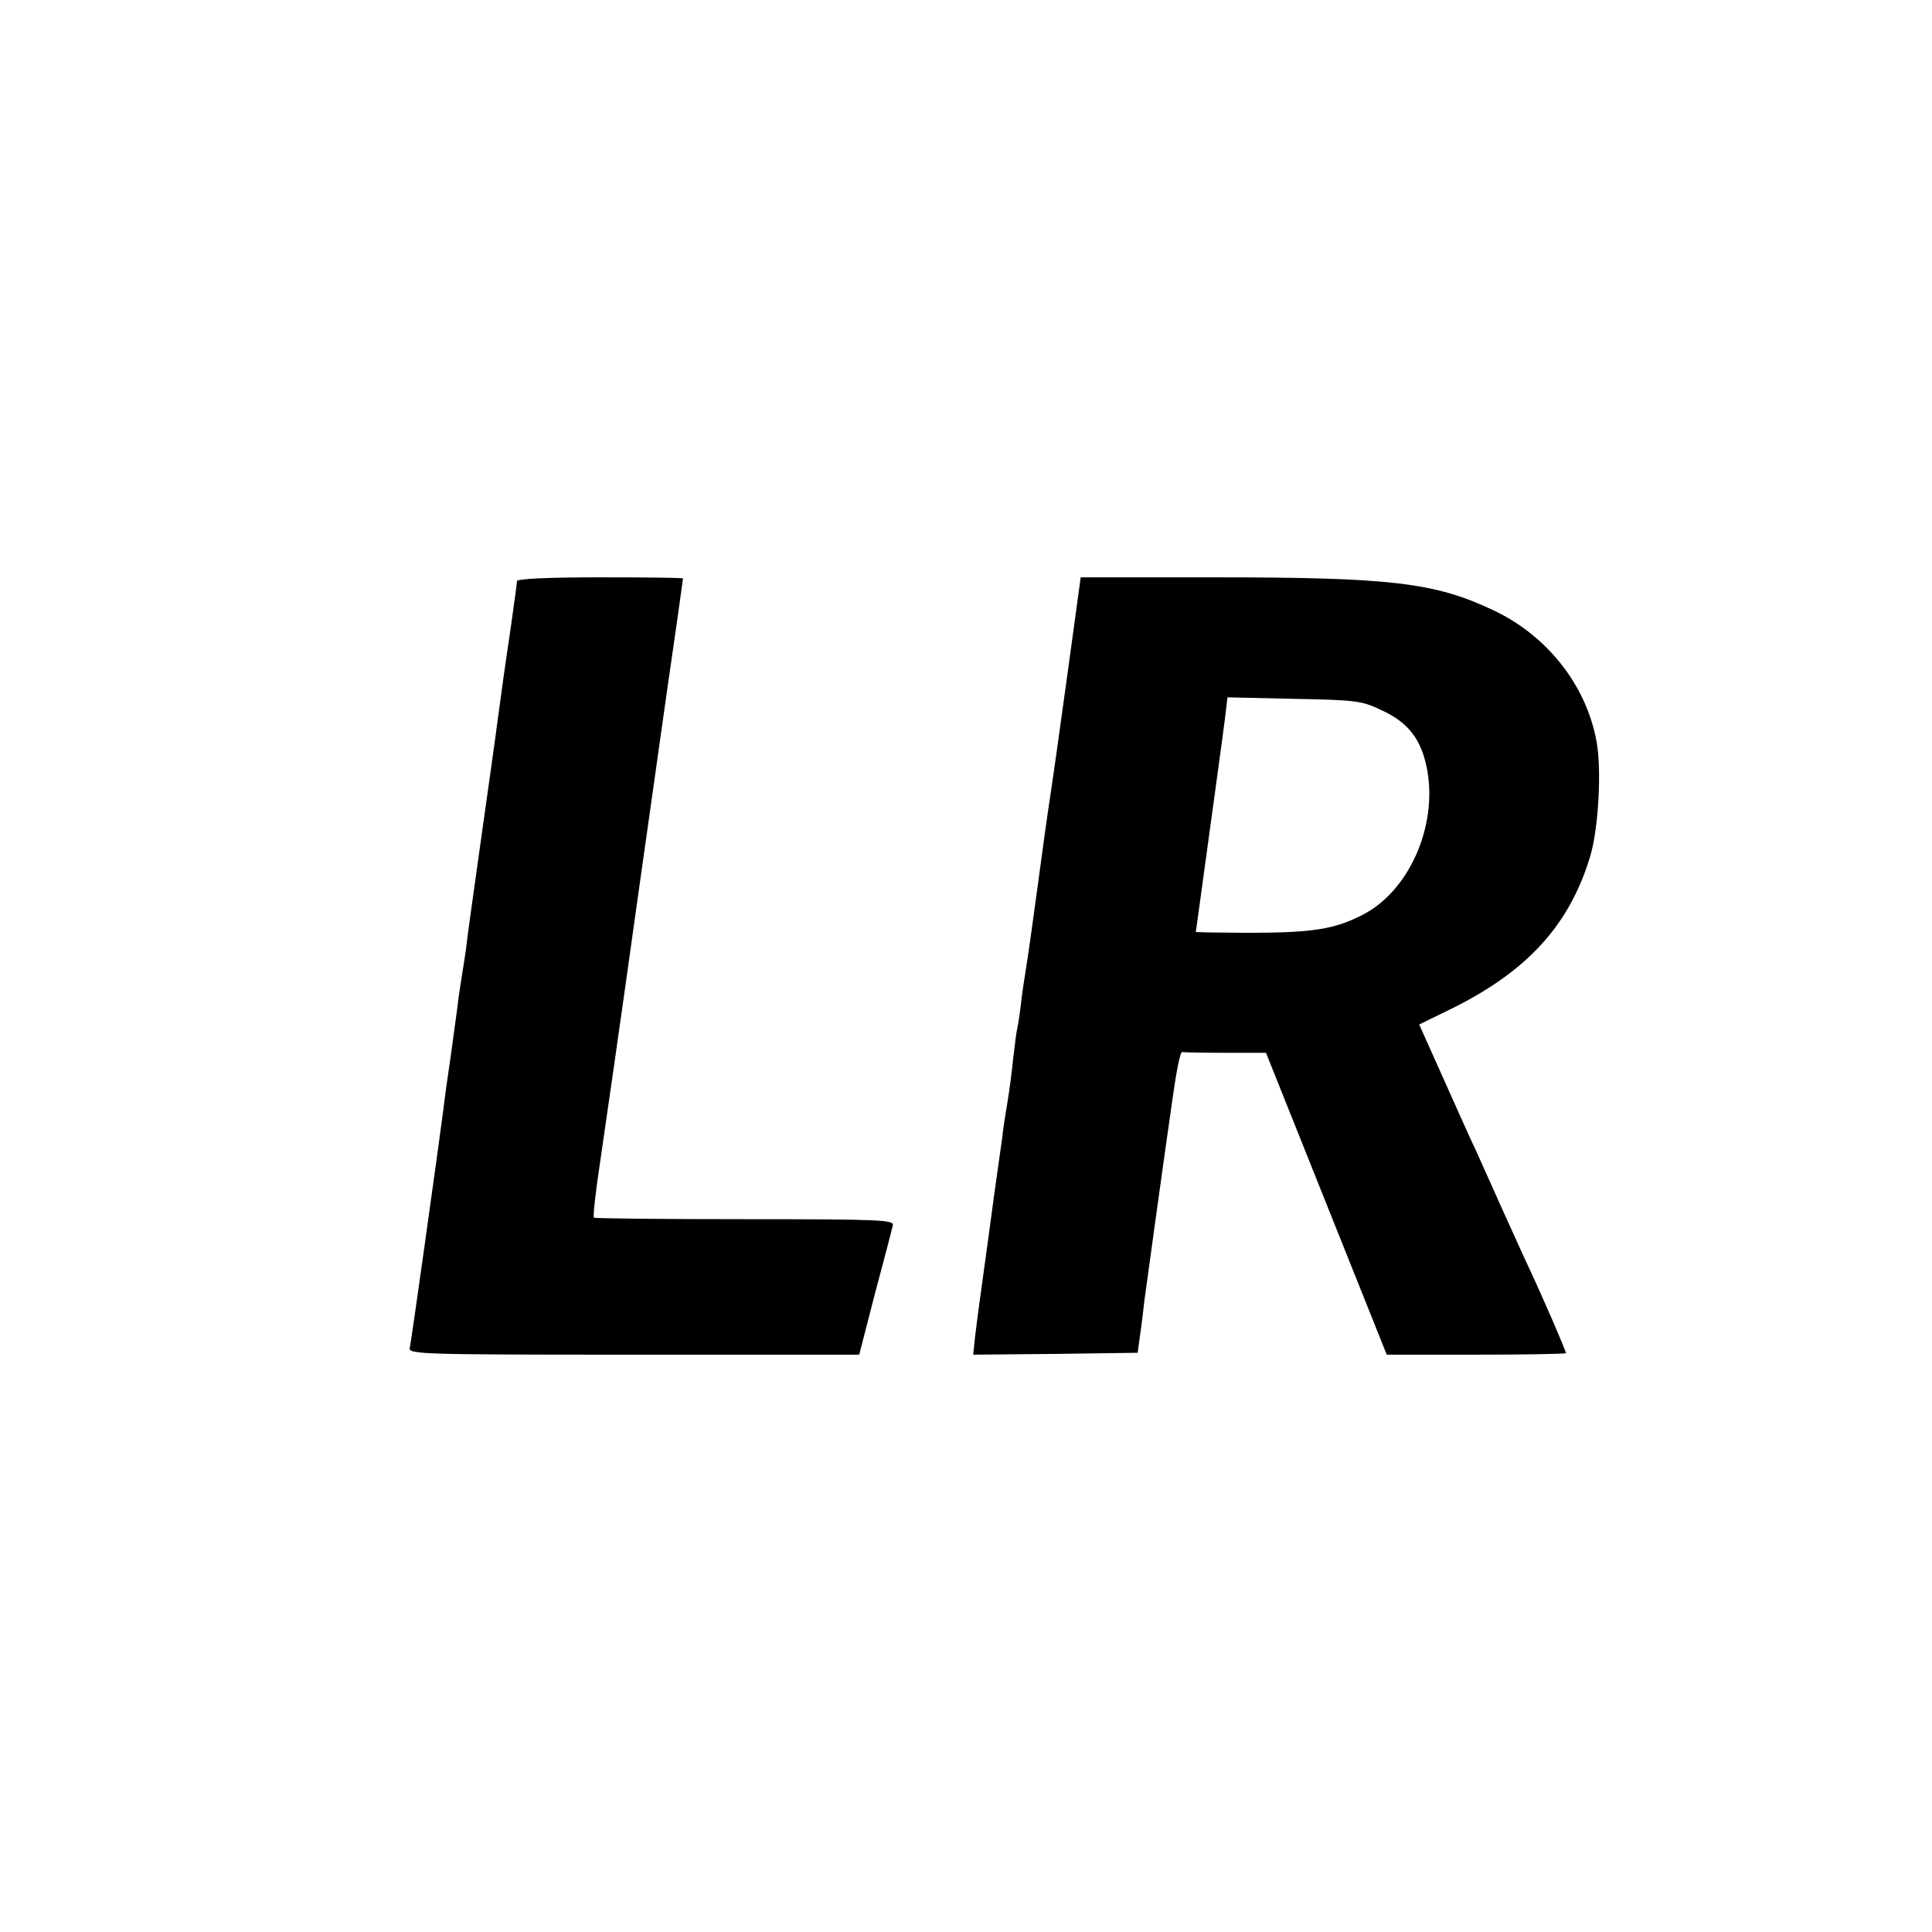
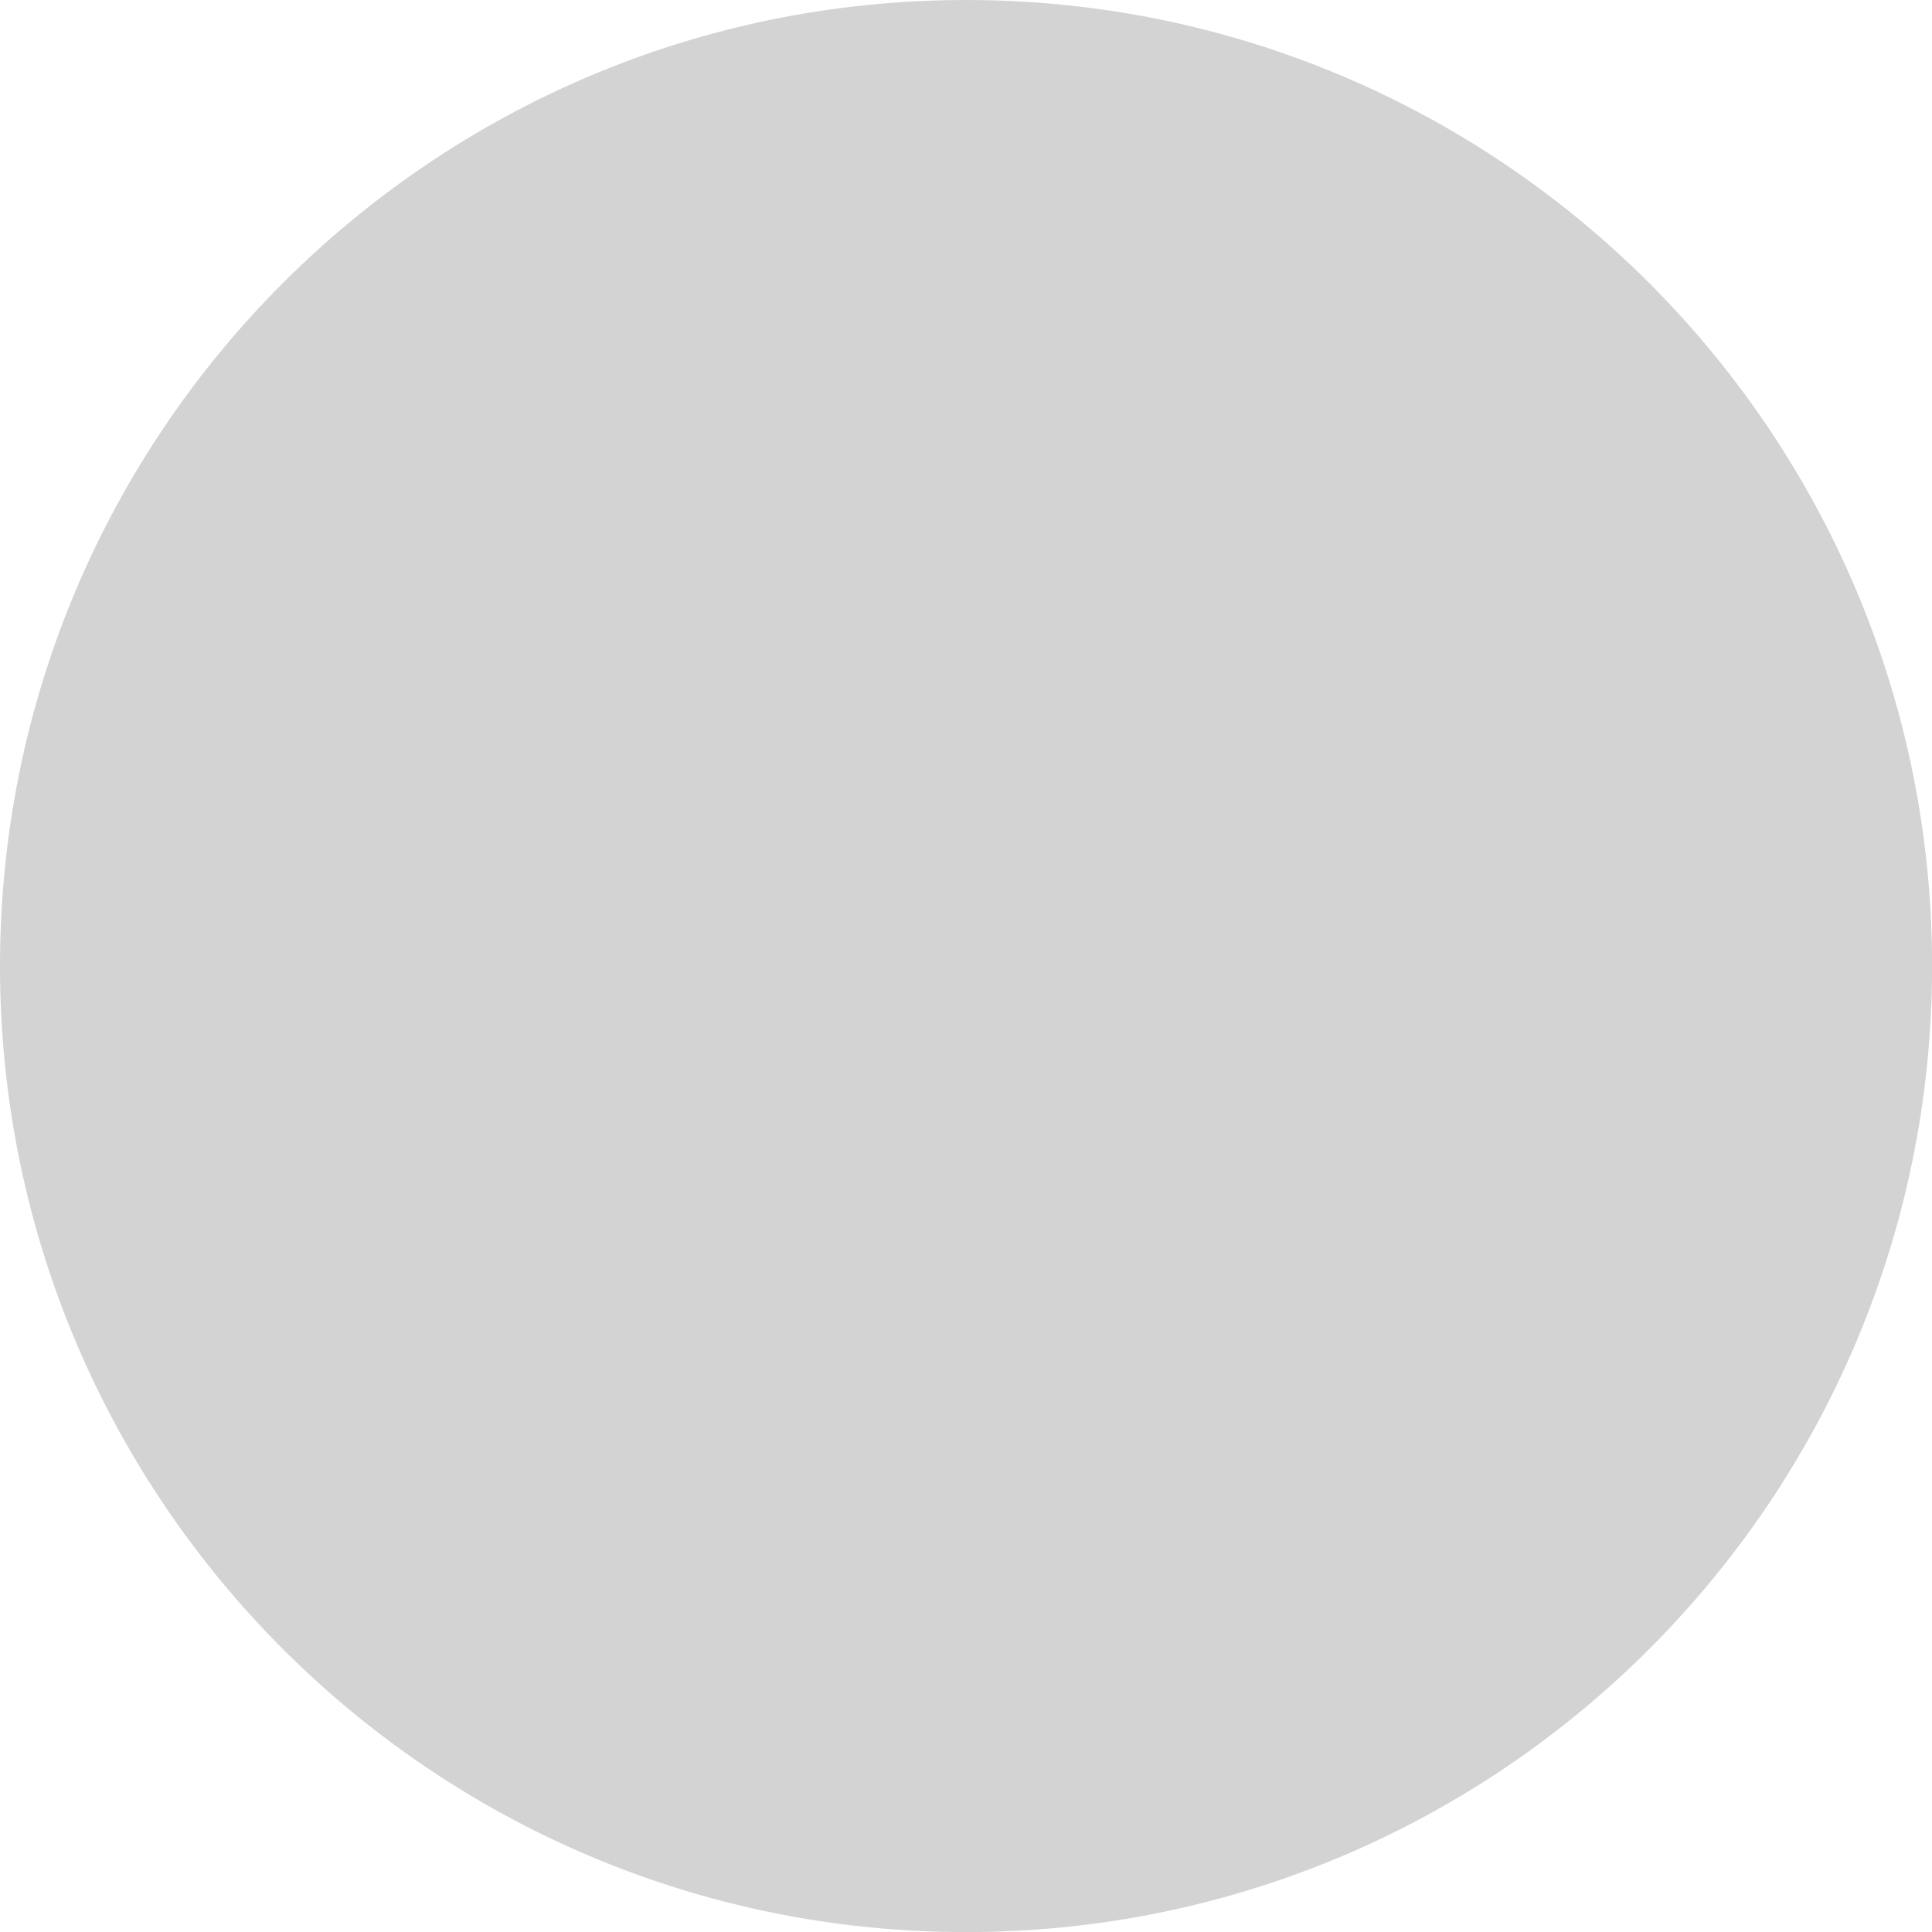
- <svg xmlns="http://www.w3.org/2000/svg" width="682.667" height="682.667" preserveAspectRatio="xMidYMid meet" version="1.0" viewBox="0 0 512 512">
-   <g fill="#000" stroke="none">
-     <path d="M1370 3580 c0 -6 -7 -56 -15 -113 -20 -137 -22 -149 -35 -247 -6 -47 -27 -195 -46 -330 -19 -135 -37 -263 -39 -285 -3 -22 -8 -51 -10 -65 -2 -14 -7 -43 -10 -65 -2 -22 -12 -89 -20 -150 -9 -60 -18 -126 -20 -145 -10 -76 -14 -104 -49 -355 -20 -143 -38 -268 -40 -277 -4 -17 30 -18 593 -18 l598 0 42 163 c24 89 45 170 47 179 5 15 -25 17 -392 17 -218 0 -398 2 -400 4 -3 2 4 65 15 138 11 74 57 393 101 709 92 651 85 601 105 739 8 58 15 106 15 108 0 2 -99 3 -220 3 -141 0 -220 -4 -220 -10z" transform="translate(0,512) scale(0.1,-0.1)" />
-     <path d="M2826 3313 c-21 -153 -40 -287 -42 -298 -11 -72 -17 -117 -35 -250 -11 -82 -24 -175 -29 -205 -5 -30 -12 -77 -15 -105 -3 -27 -8 -57 -10 -65 -2 -8 -6 -42 -10 -75 -3 -33 -10 -85 -15 -115 -5 -30 -12 -73 -14 -95 -3 -22 -20 -139 -36 -260 -17 -121 -33 -241 -36 -268 l-5 -47 218 2 218 3 6 45 c4 25 9 68 12 95 7 52 47 343 76 545 9 63 19 114 24 112 4 -1 55 -2 115 -2 l107 0 160 -400 160 -400 238 0 c130 0 237 2 237 4 0 6 -61 147 -98 226 -17 36 -51 112 -77 169 -25 57 -55 122 -65 145 -11 22 -48 106 -84 186 l-65 145 82 40 c204 100 316 223 371 405 22 72 31 229 17 305 -27 149 -131 281 -274 348 -154 73 -270 87 -737 87 l-356 0 -38 -277z m835 -75 c72 -33 106 -78 121 -157 28 -151 -48 -323 -172 -386 -85 -43 -145 -50 -408 -46 l-33 1 6 43 c46 337 65 472 71 521 l7 58 176 -4 c164 -3 180 -5 232 -30z" transform="translate(0,512) scale(0.1,-0.1)" />
-   </g>
+ <svg xmlns="http://www.w3.org/2000/svg" id="Layer_1" data-name="Layer 1" viewBox="0 0 230.71 230.71">
+   <defs>
+     <style>
+       .cls-1 {
+         fill: #d4d3d3;
+       }
+     </style>
+   </defs>
+   <circle class="cls-1" cx="115.36" cy="115.36" r="115.36" />
</svg>
